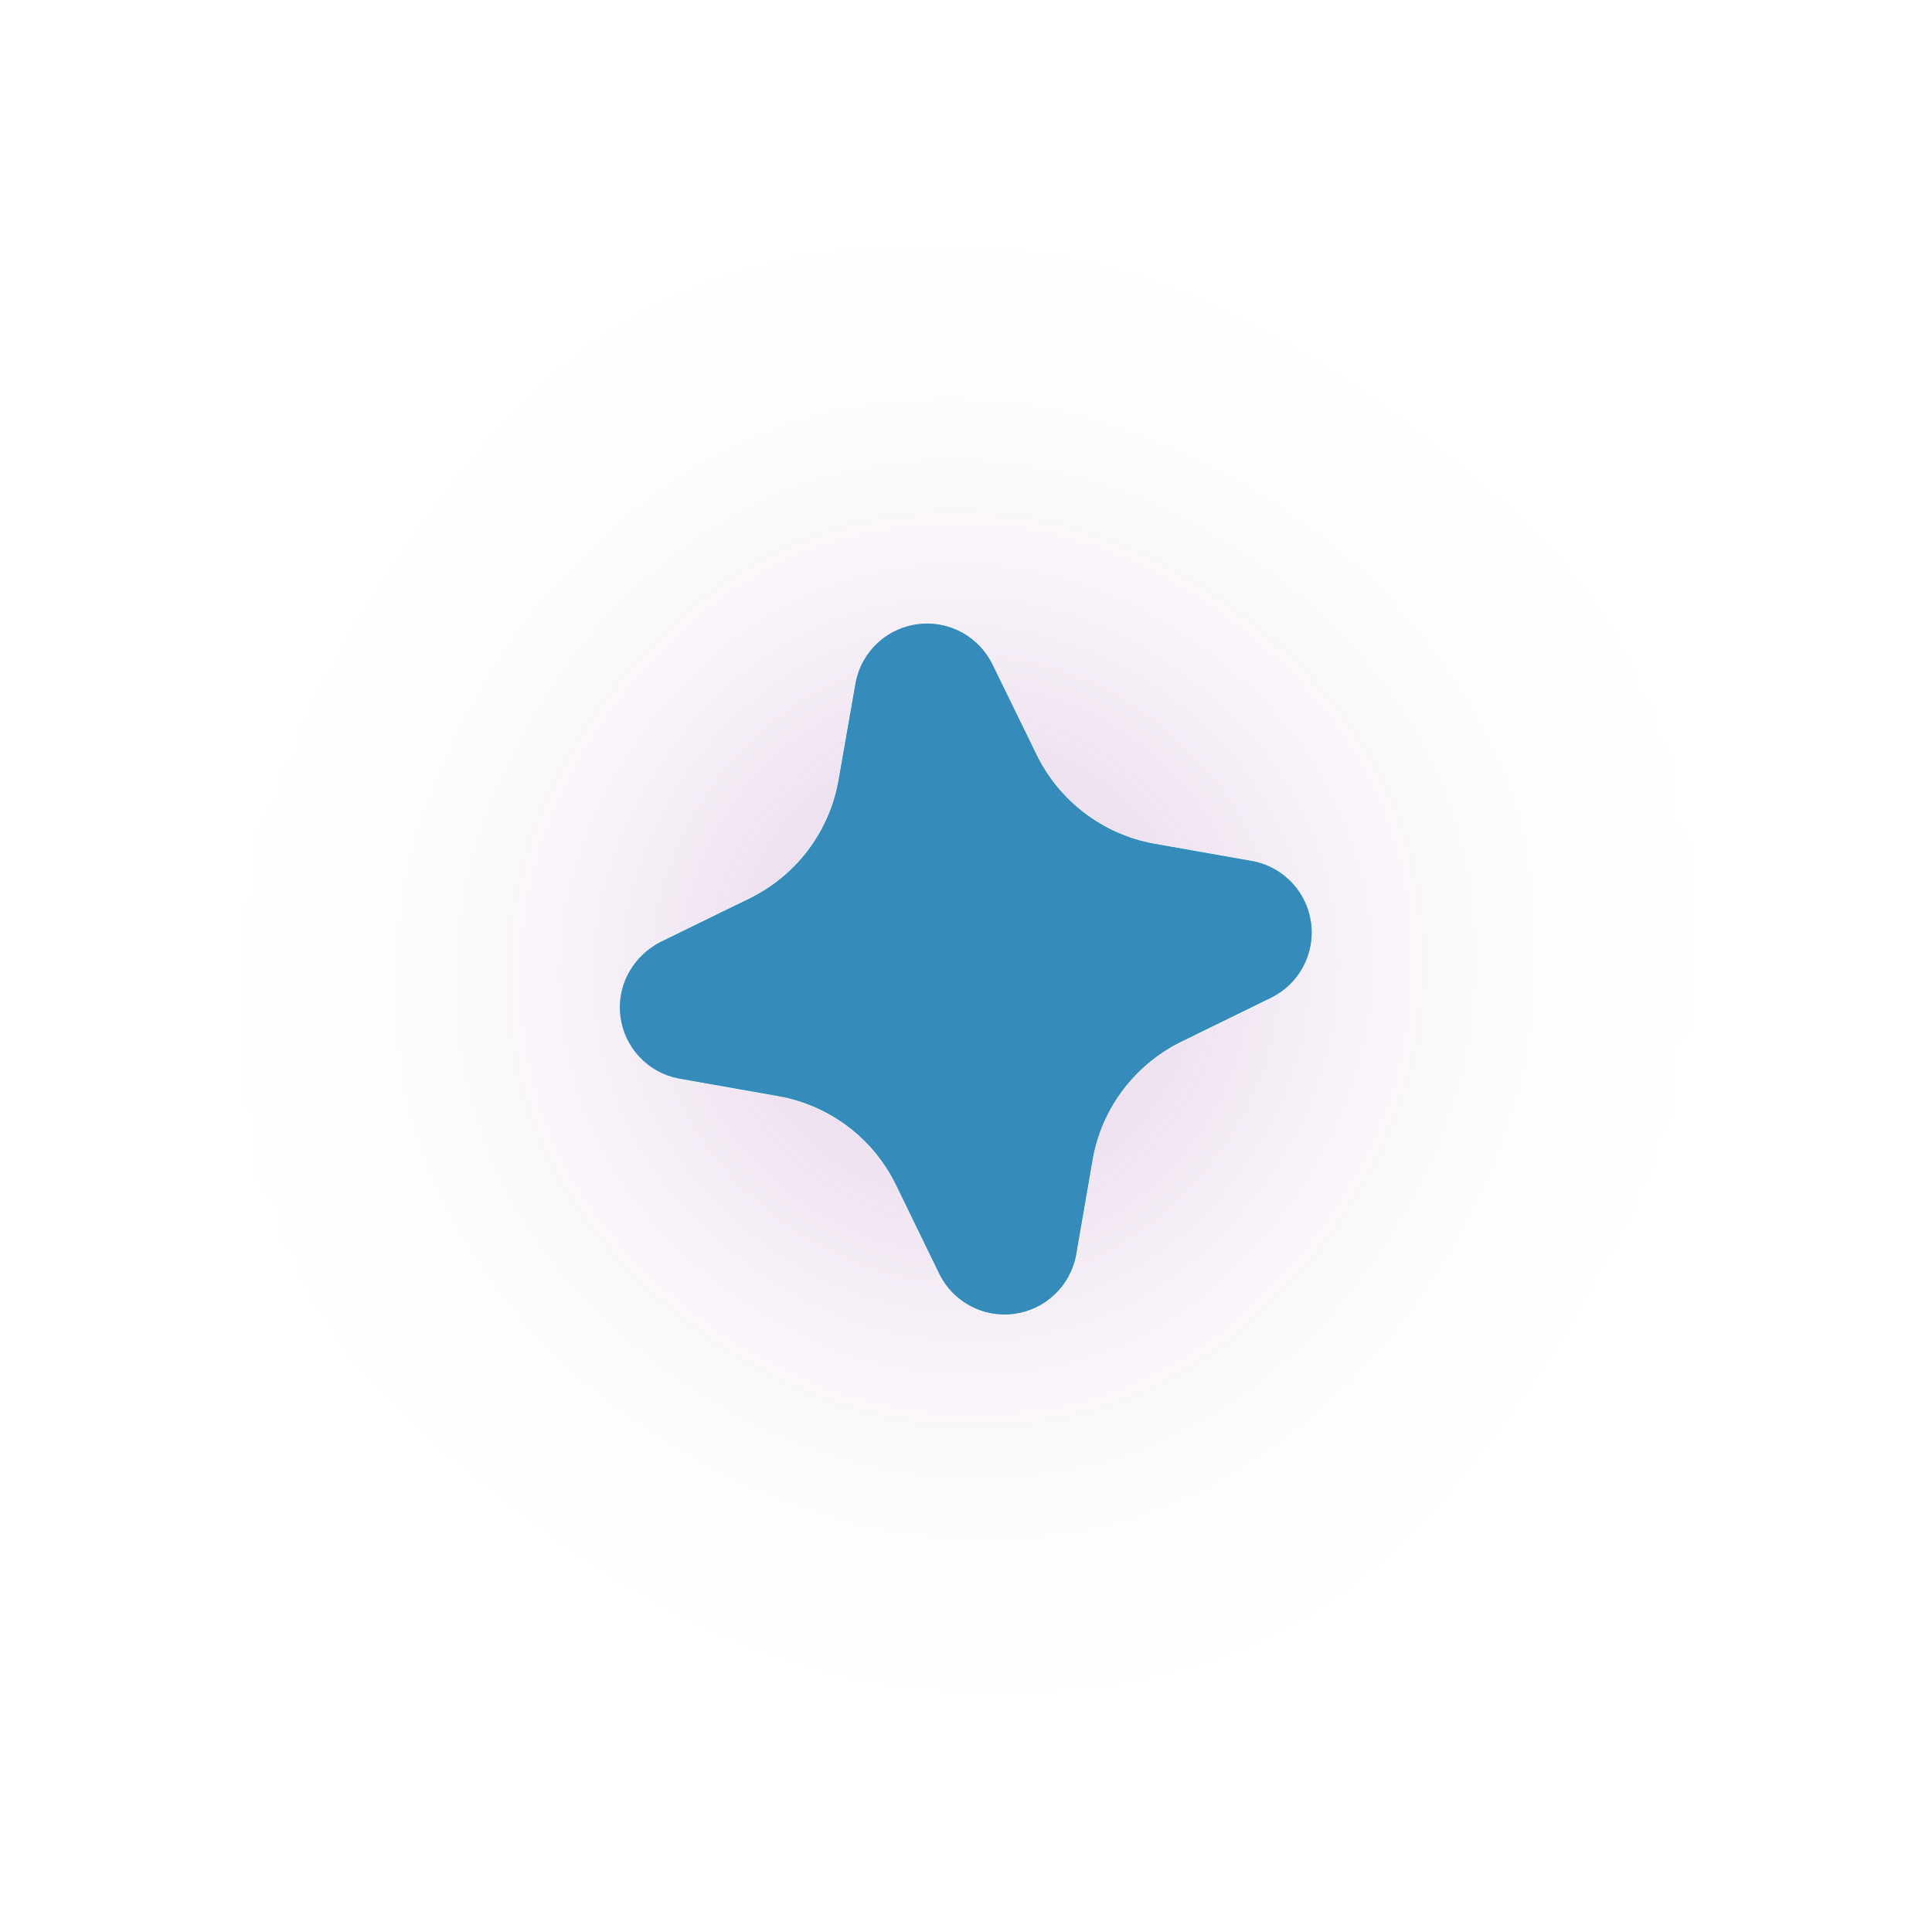
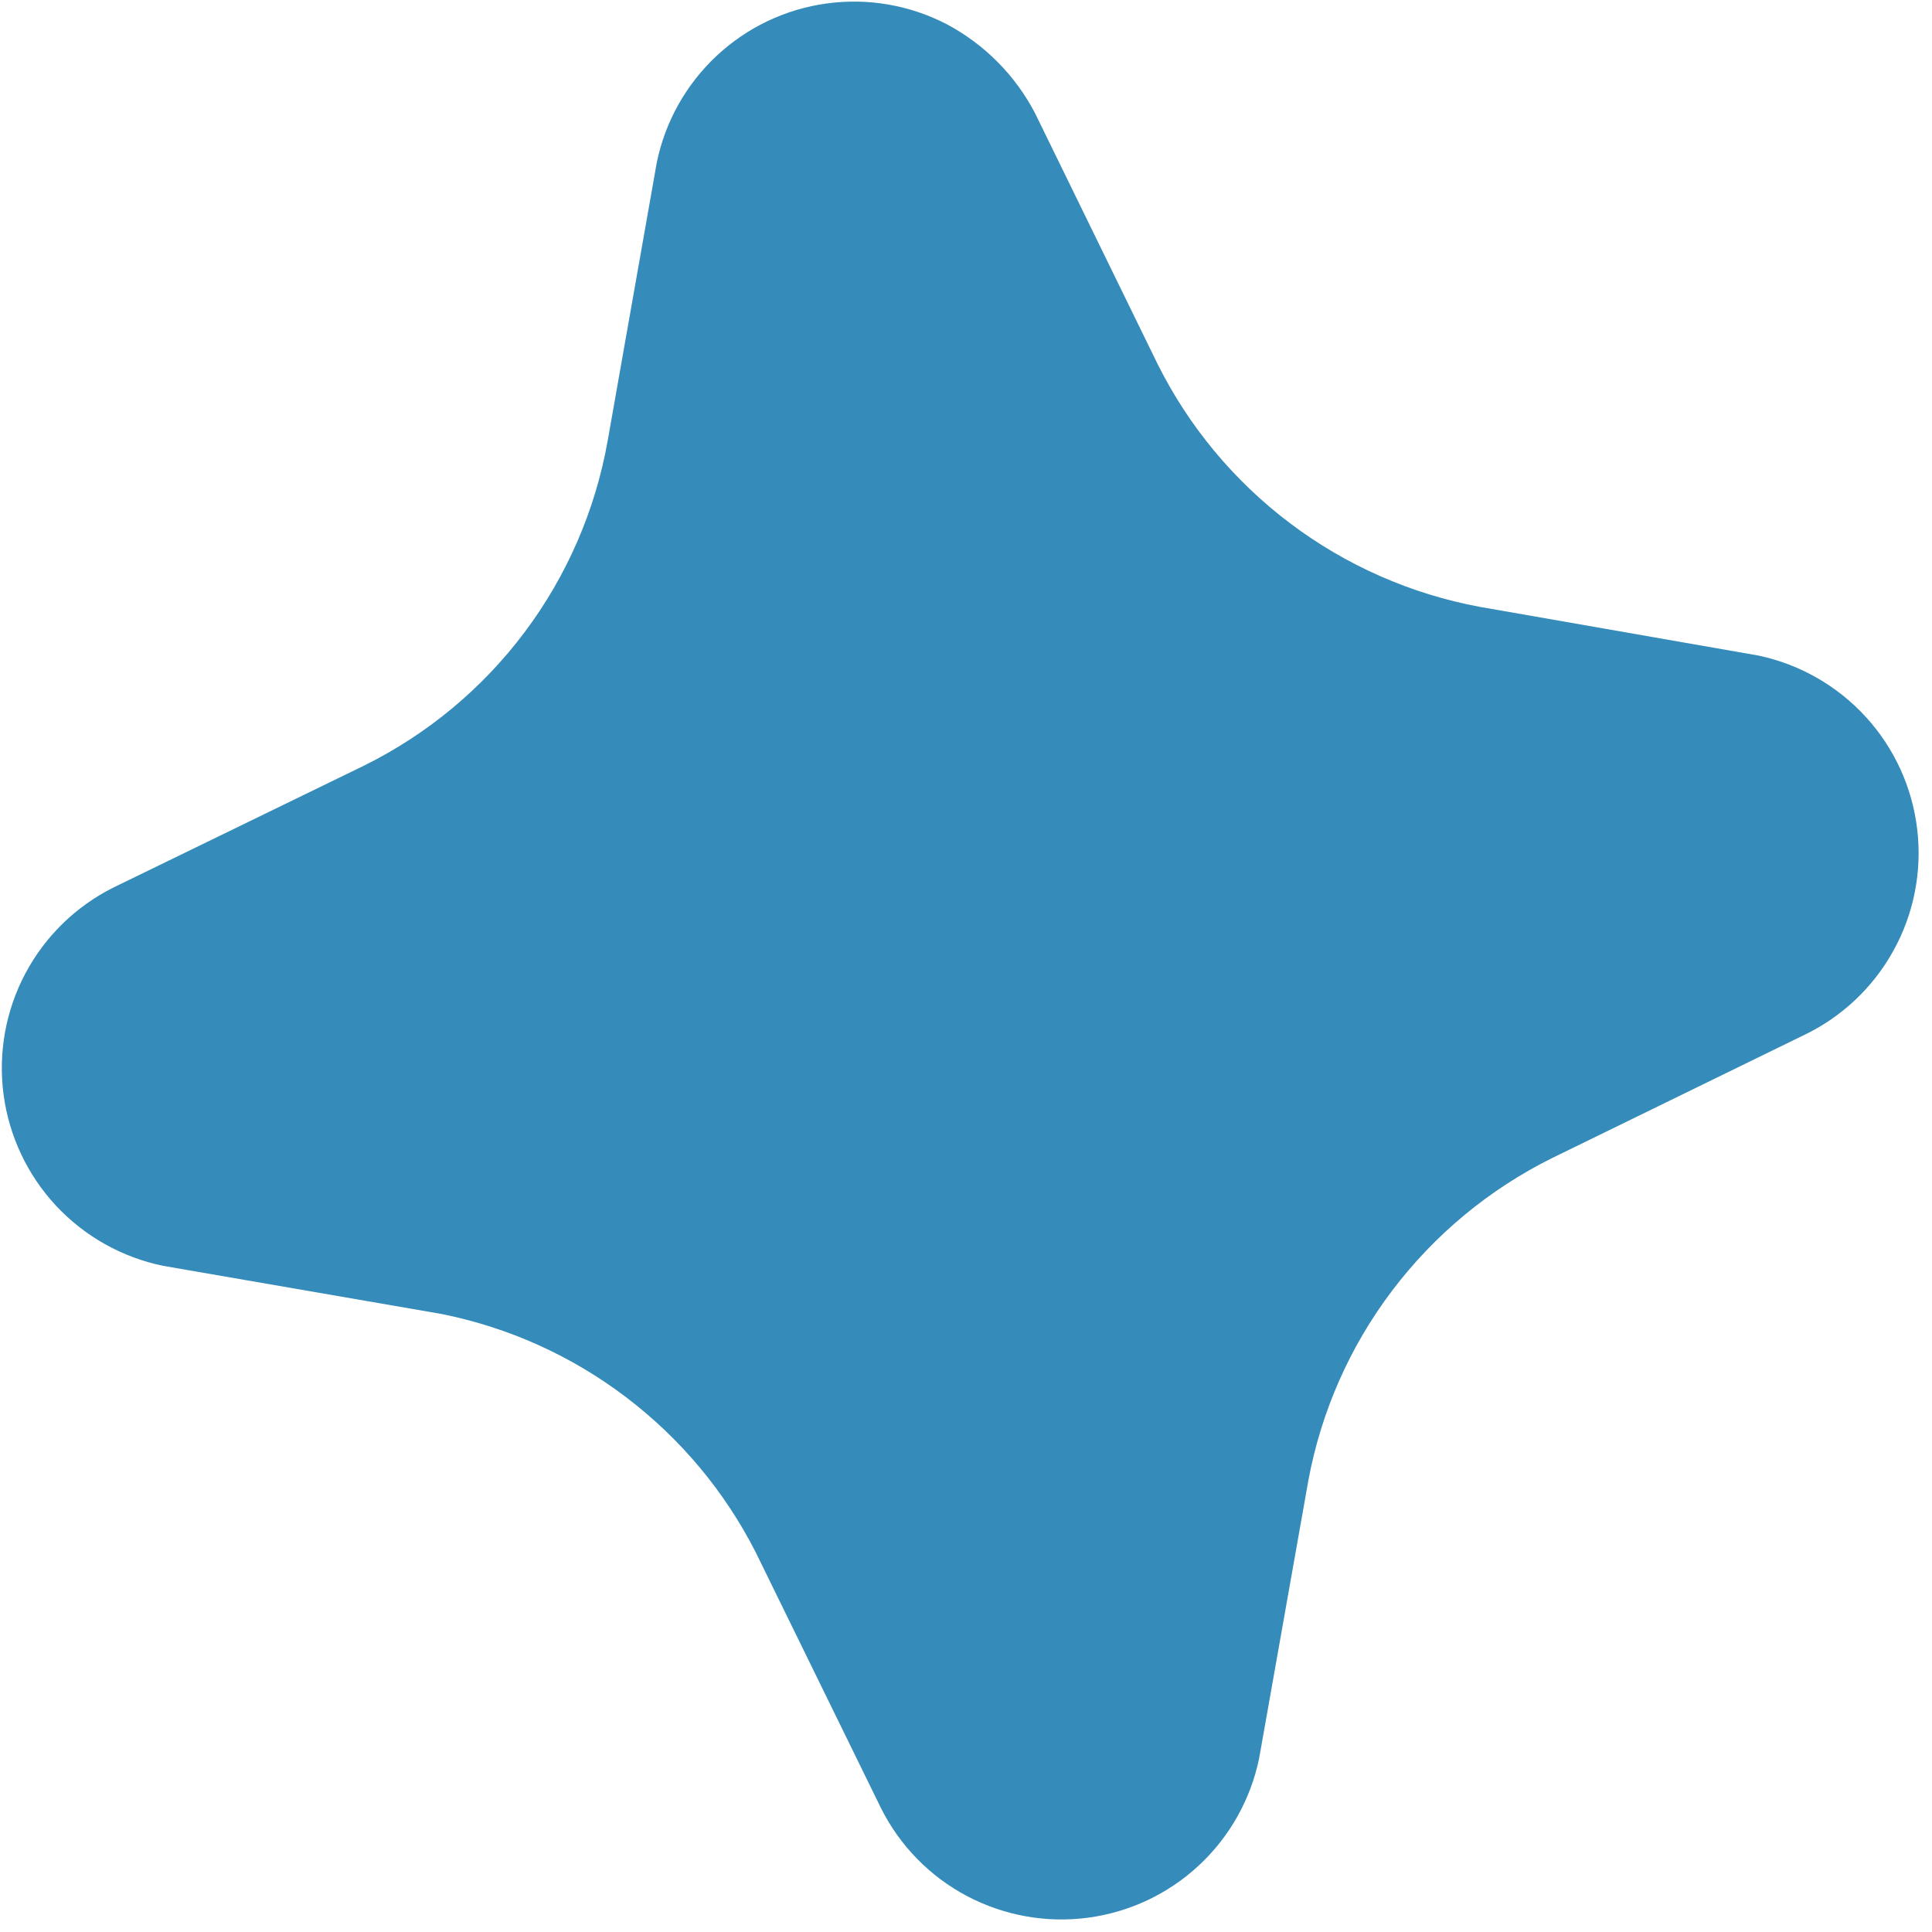
- <svg xmlns="http://www.w3.org/2000/svg" width="39" height="39" viewBox="0 0 39 39" fill="none">
-   <g filter="url(#filter0_d_5119_137)">
-     <path d="M12.908 21.337C12.7 21.116 12.566 20.835 12.525 20.535C12.483 20.234 12.536 19.928 12.677 19.659C12.823 19.385 13.047 19.162 13.323 19.018L15.148 18.126C15.605 17.899 16.003 17.569 16.311 17.161C16.618 16.754 16.827 16.281 16.92 15.779L17.275 13.753C17.338 13.451 17.495 13.178 17.722 12.97C17.949 12.763 18.236 12.632 18.541 12.596C18.847 12.56 19.156 12.62 19.426 12.769C19.695 12.918 19.911 13.148 20.043 13.426L20.936 15.254C21.163 15.711 21.494 16.11 21.901 16.417C22.309 16.725 22.782 16.934 23.284 17.027L25.307 17.385C25.606 17.446 25.879 17.599 26.087 17.823C26.295 18.046 26.428 18.329 26.468 18.632C26.508 18.935 26.453 19.242 26.309 19.512C26.166 19.782 25.943 20 25.669 20.137L23.808 21.048C23.364 21.274 22.977 21.597 22.675 21.994C22.374 22.39 22.167 22.85 22.07 23.338L21.719 25.363C21.657 25.662 21.504 25.934 21.28 26.142C21.057 26.35 20.774 26.484 20.471 26.524C20.169 26.564 19.861 26.509 19.591 26.366C19.321 26.223 19.102 26 18.965 25.727L18.076 23.9C17.848 23.44 17.515 23.04 17.105 22.733C16.694 22.425 16.217 22.218 15.712 22.128L13.685 21.77C13.387 21.71 13.115 21.558 12.908 21.337Z" fill="#358BB9" />
-   </g>
-   <defs>
-     <filter id="filter0_d_5119_137" x="0.511" y="0.586" width="37.97" height="37.951" filterUnits="userSpaceOnUse" color-interpolation-filters="sRGB">
-       <feFlood flood-opacity="0" result="BackgroundImageFix" />
-       <feColorMatrix in="SourceAlpha" type="matrix" values="0 0 0 0 0 0 0 0 0 0 0 0 0 0 0 0 0 0 127 0" result="hardAlpha" />
-       <feOffset />
-       <feGaussianBlur stdDeviation="6" />
-       <feComposite in2="hardAlpha" operator="out" />
-       <feColorMatrix type="matrix" values="0 0 0 0 0.533 0 0 0 0 0.184 0 0 0 0 0.591 0 0 0 0.35 0" />
-       <feBlend mode="normal" in2="BackgroundImageFix" result="effect1_dropShadow_5119_137" />
-       <feBlend mode="normal" in="SourceGraphic" in2="effect1_dropShadow_5119_137" result="shape" />
-     </filter>
-   </defs>
+ <svg xmlns="http://www.w3.org/2000/svg" width="26" height="26" viewBox="0 0 26 26" fill="none">
+   <path d="M9.64 0.755C10.049 0.371 10.568 0.123 11.123 0.047C11.679 -0.03 12.245 0.068 12.743 0.327C13.249 0.597 13.662 1.012 13.928 1.521L15.576 4.894C15.996 5.738 16.607 6.473 17.36 7.041C18.113 7.609 18.988 7.995 19.916 8.167L23.663 8.822C24.219 8.939 24.725 9.228 25.109 9.648C25.493 10.067 25.735 10.597 25.801 11.162C25.868 11.726 25.756 12.298 25.48 12.795C25.205 13.293 24.78 13.692 24.266 13.935L20.885 15.586C20.04 16.006 19.303 16.617 18.734 17.37C18.165 18.122 17.779 18.997 17.607 19.925L16.945 23.662C16.831 24.215 16.548 24.719 16.135 25.103C15.722 25.488 15.199 25.734 14.639 25.808C14.079 25.882 13.51 25.779 13.011 25.515C12.512 25.251 12.108 24.837 11.856 24.333L10.172 20.894C9.755 20.073 9.157 19.358 8.424 18.802C7.691 18.245 6.84 17.862 5.937 17.682L2.195 17.035C1.642 16.921 1.138 16.638 0.753 16.225C0.369 15.812 0.122 15.289 0.048 14.73C-0.026 14.171 0.076 13.602 0.34 13.103C0.604 12.604 1.017 12.2 1.522 11.946L4.9 10.303C5.75 9.882 6.49 9.268 7.059 8.509C7.628 7.751 8.011 6.869 8.177 5.936L8.838 2.191C8.95 1.64 9.232 1.138 9.64 0.755Z" fill="#358BB9" />
</svg>
